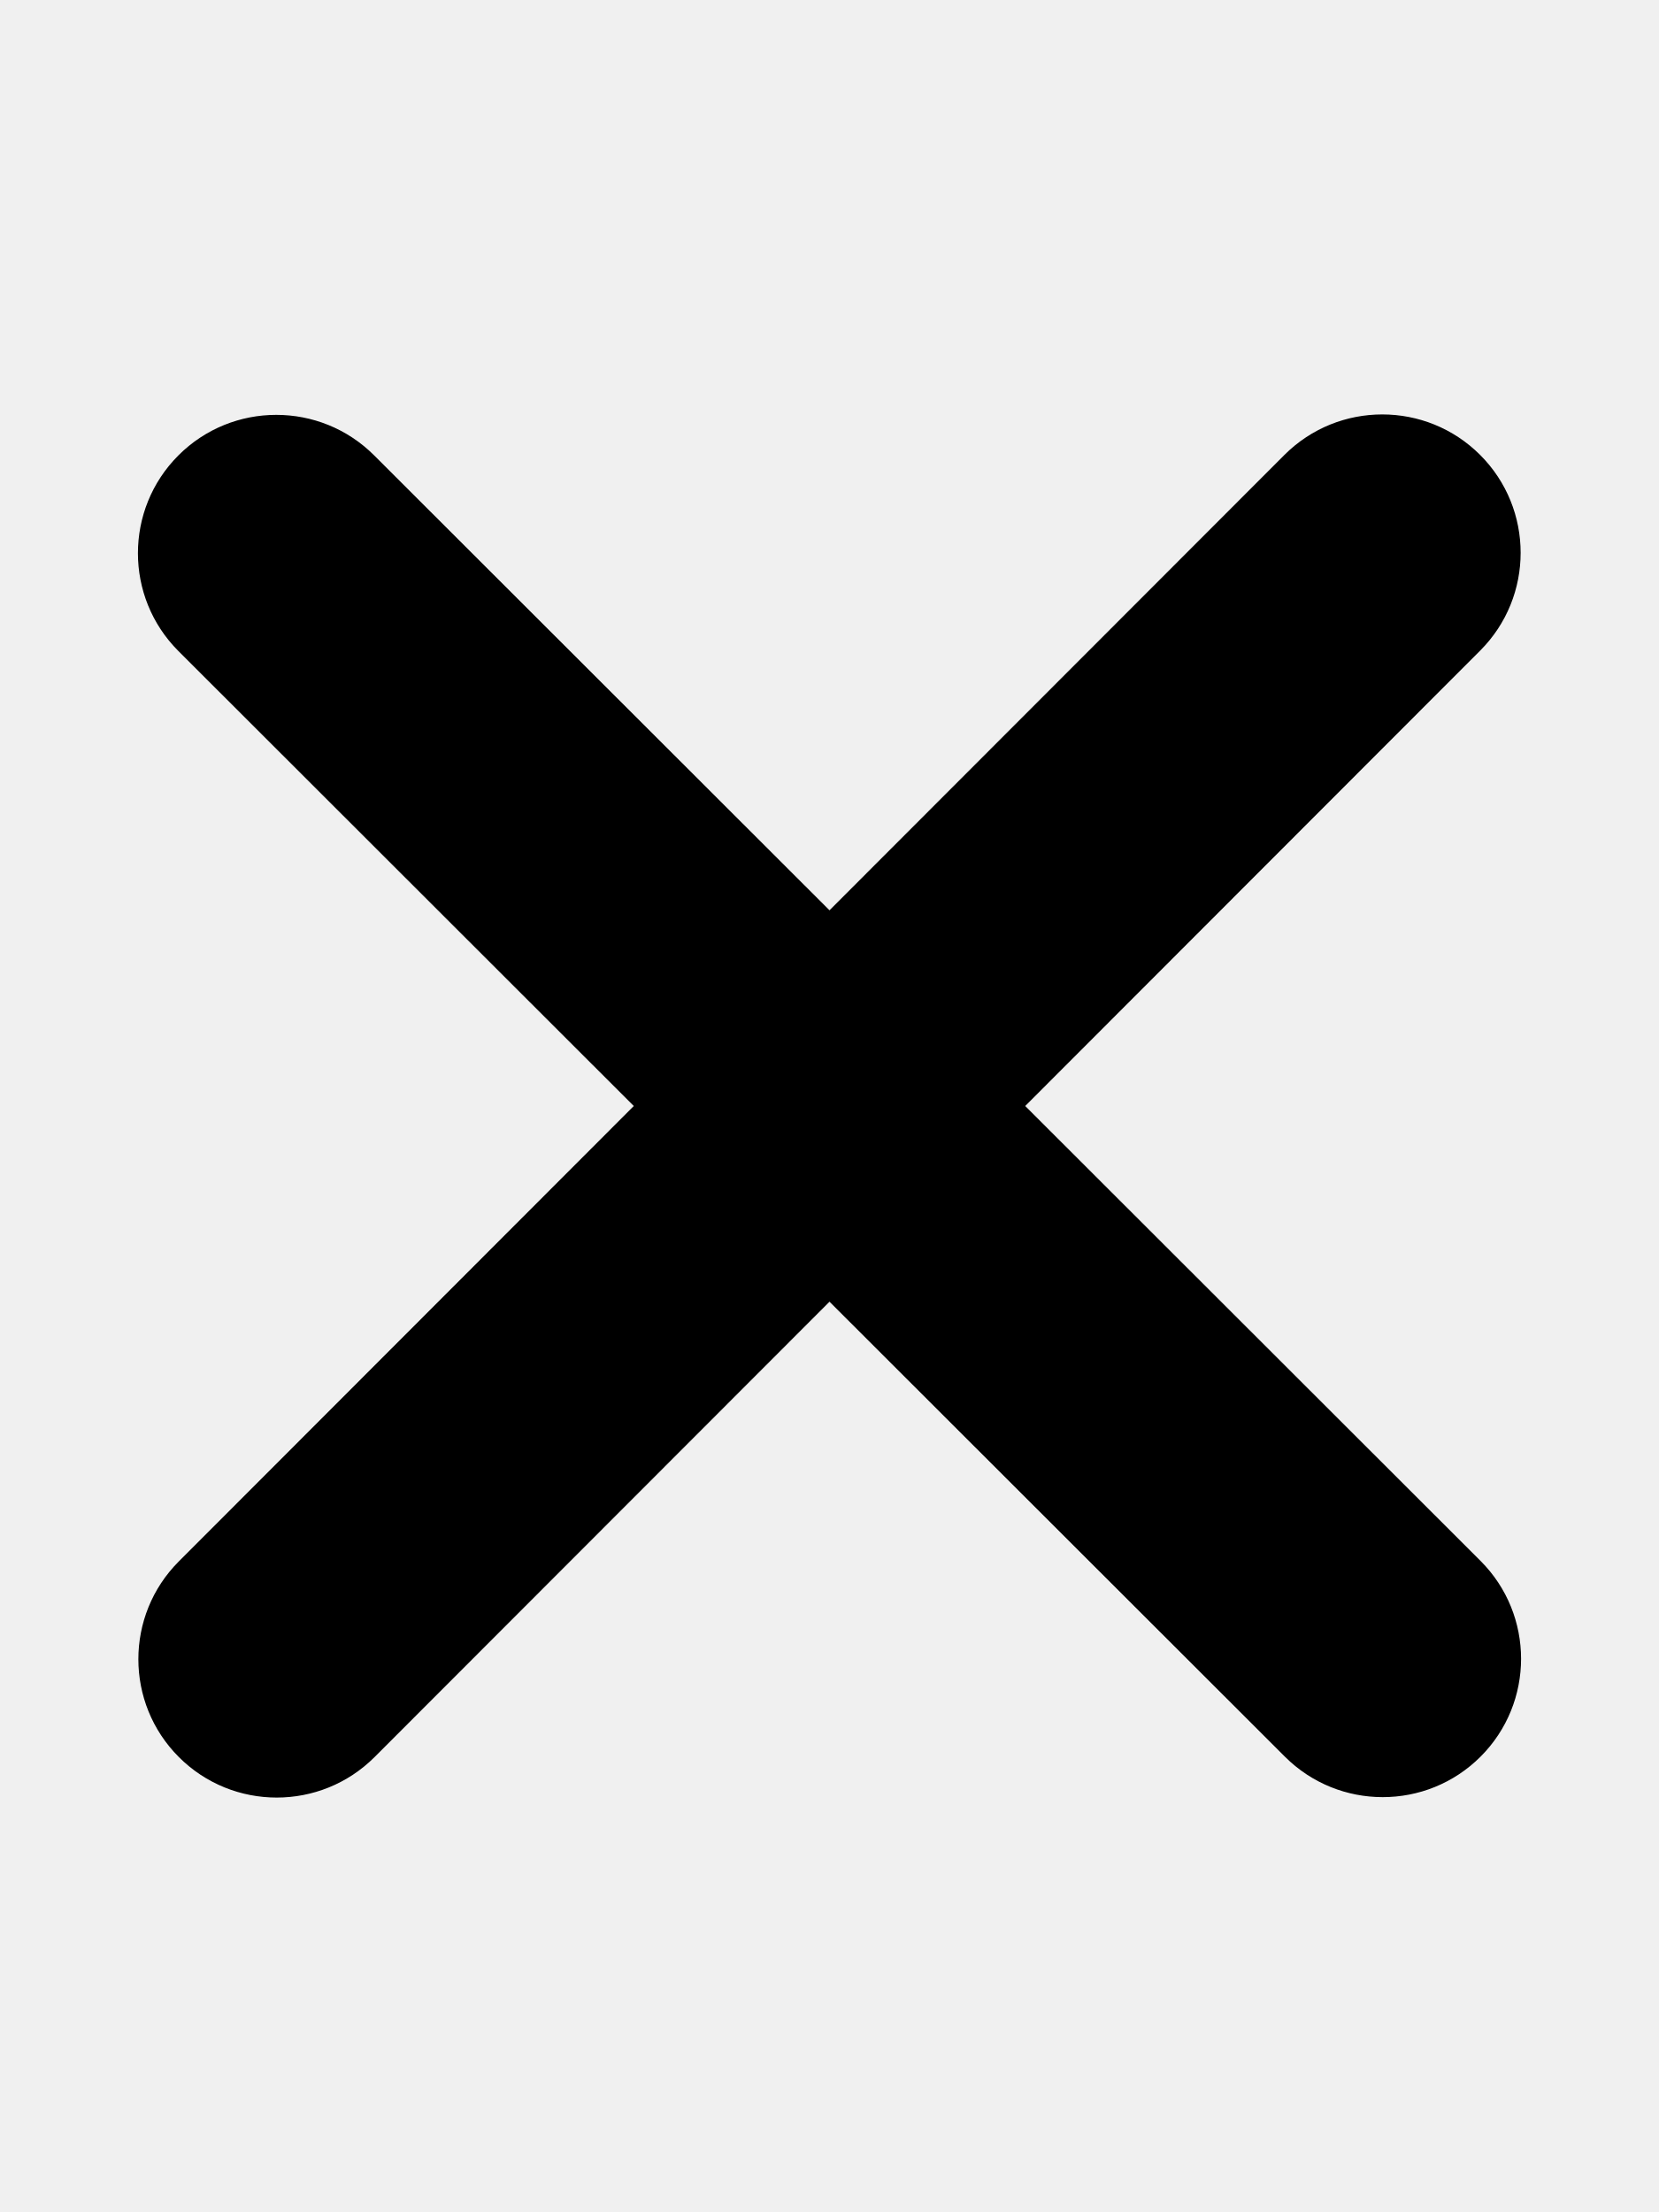
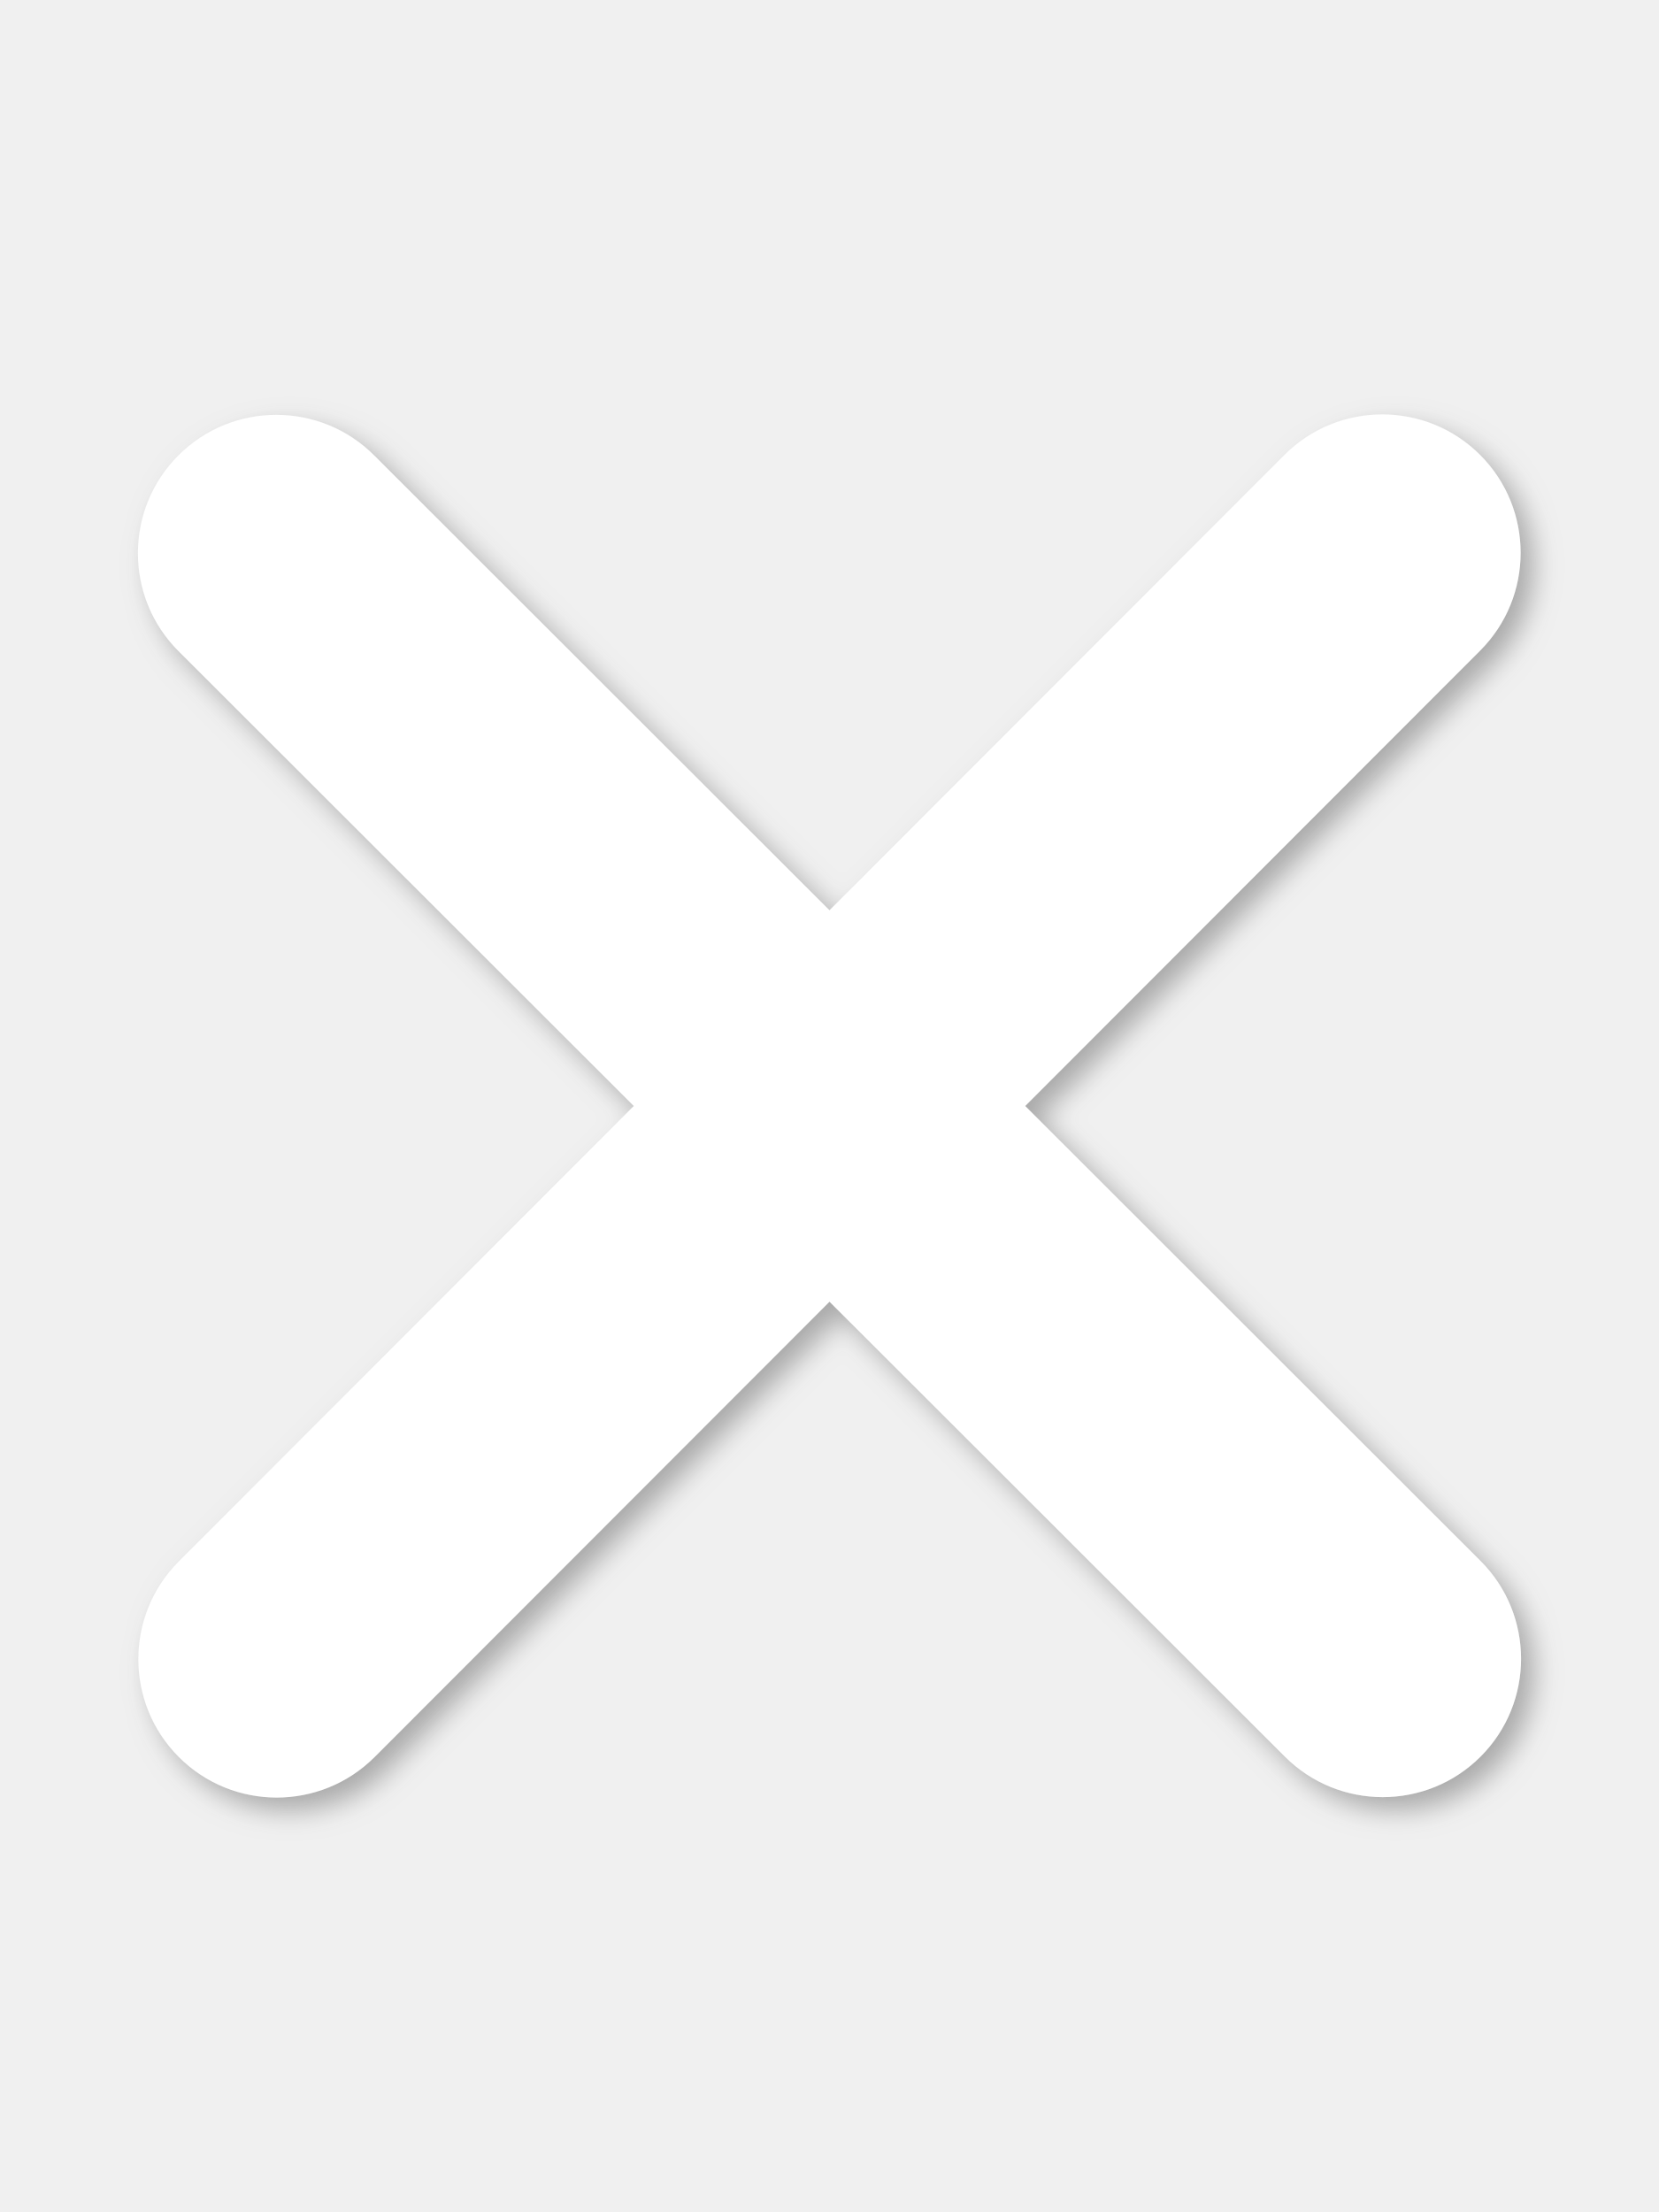
<svg xmlns="http://www.w3.org/2000/svg" viewBox="0 0 384 512">
-   <path d="M342.6 150.6c12.5-12.5 12.5-32.8 0-45.3s-32.8-12.5-45.3 0L192 210.7 86.6 105.4c-12.5-12.5-32.8-12.5-45.3 0s-12.5 32.8 0 45.3L146.7 256 41.4 361.4c-12.5 12.5-12.5 32.8 0 45.3s32.8 12.5 45.3 0L192 301.3 297.4 406.6c12.5 12.5 32.8 12.5 45.3 0s12.5-32.8 0-45.3L237.3 256 342.6 150.6z" />
+   <defs>
+     <filter id="shadow" x="-20%" y="-20%" width="140%" height="140%">
+       <feDropShadow dx="3" dy="3" stdDeviation="3" flood-color="darkgrey" />
+     </filter>
+   </defs>
+   <path d="M342.6 150.6c12.5-12.5 12.5-32.8 0-45.3s-32.8-12.5-45.3 0L192 210.7 86.6 105.4c-12.5-12.5-32.8-12.5-45.3 0s-12.5 32.8 0 45.3L146.7 256 41.4 361.4c-12.5 12.5-12.5 32.8 0 45.3s32.8 12.5 45.3 0L192 301.3 297.4 406.6c12.5 12.5 32.8 12.5 45.3 0s12.5-32.8 0-45.3L237.3 256 342.6 150.6z" fill="white" filter="url(#shadow)" />
</svg>
